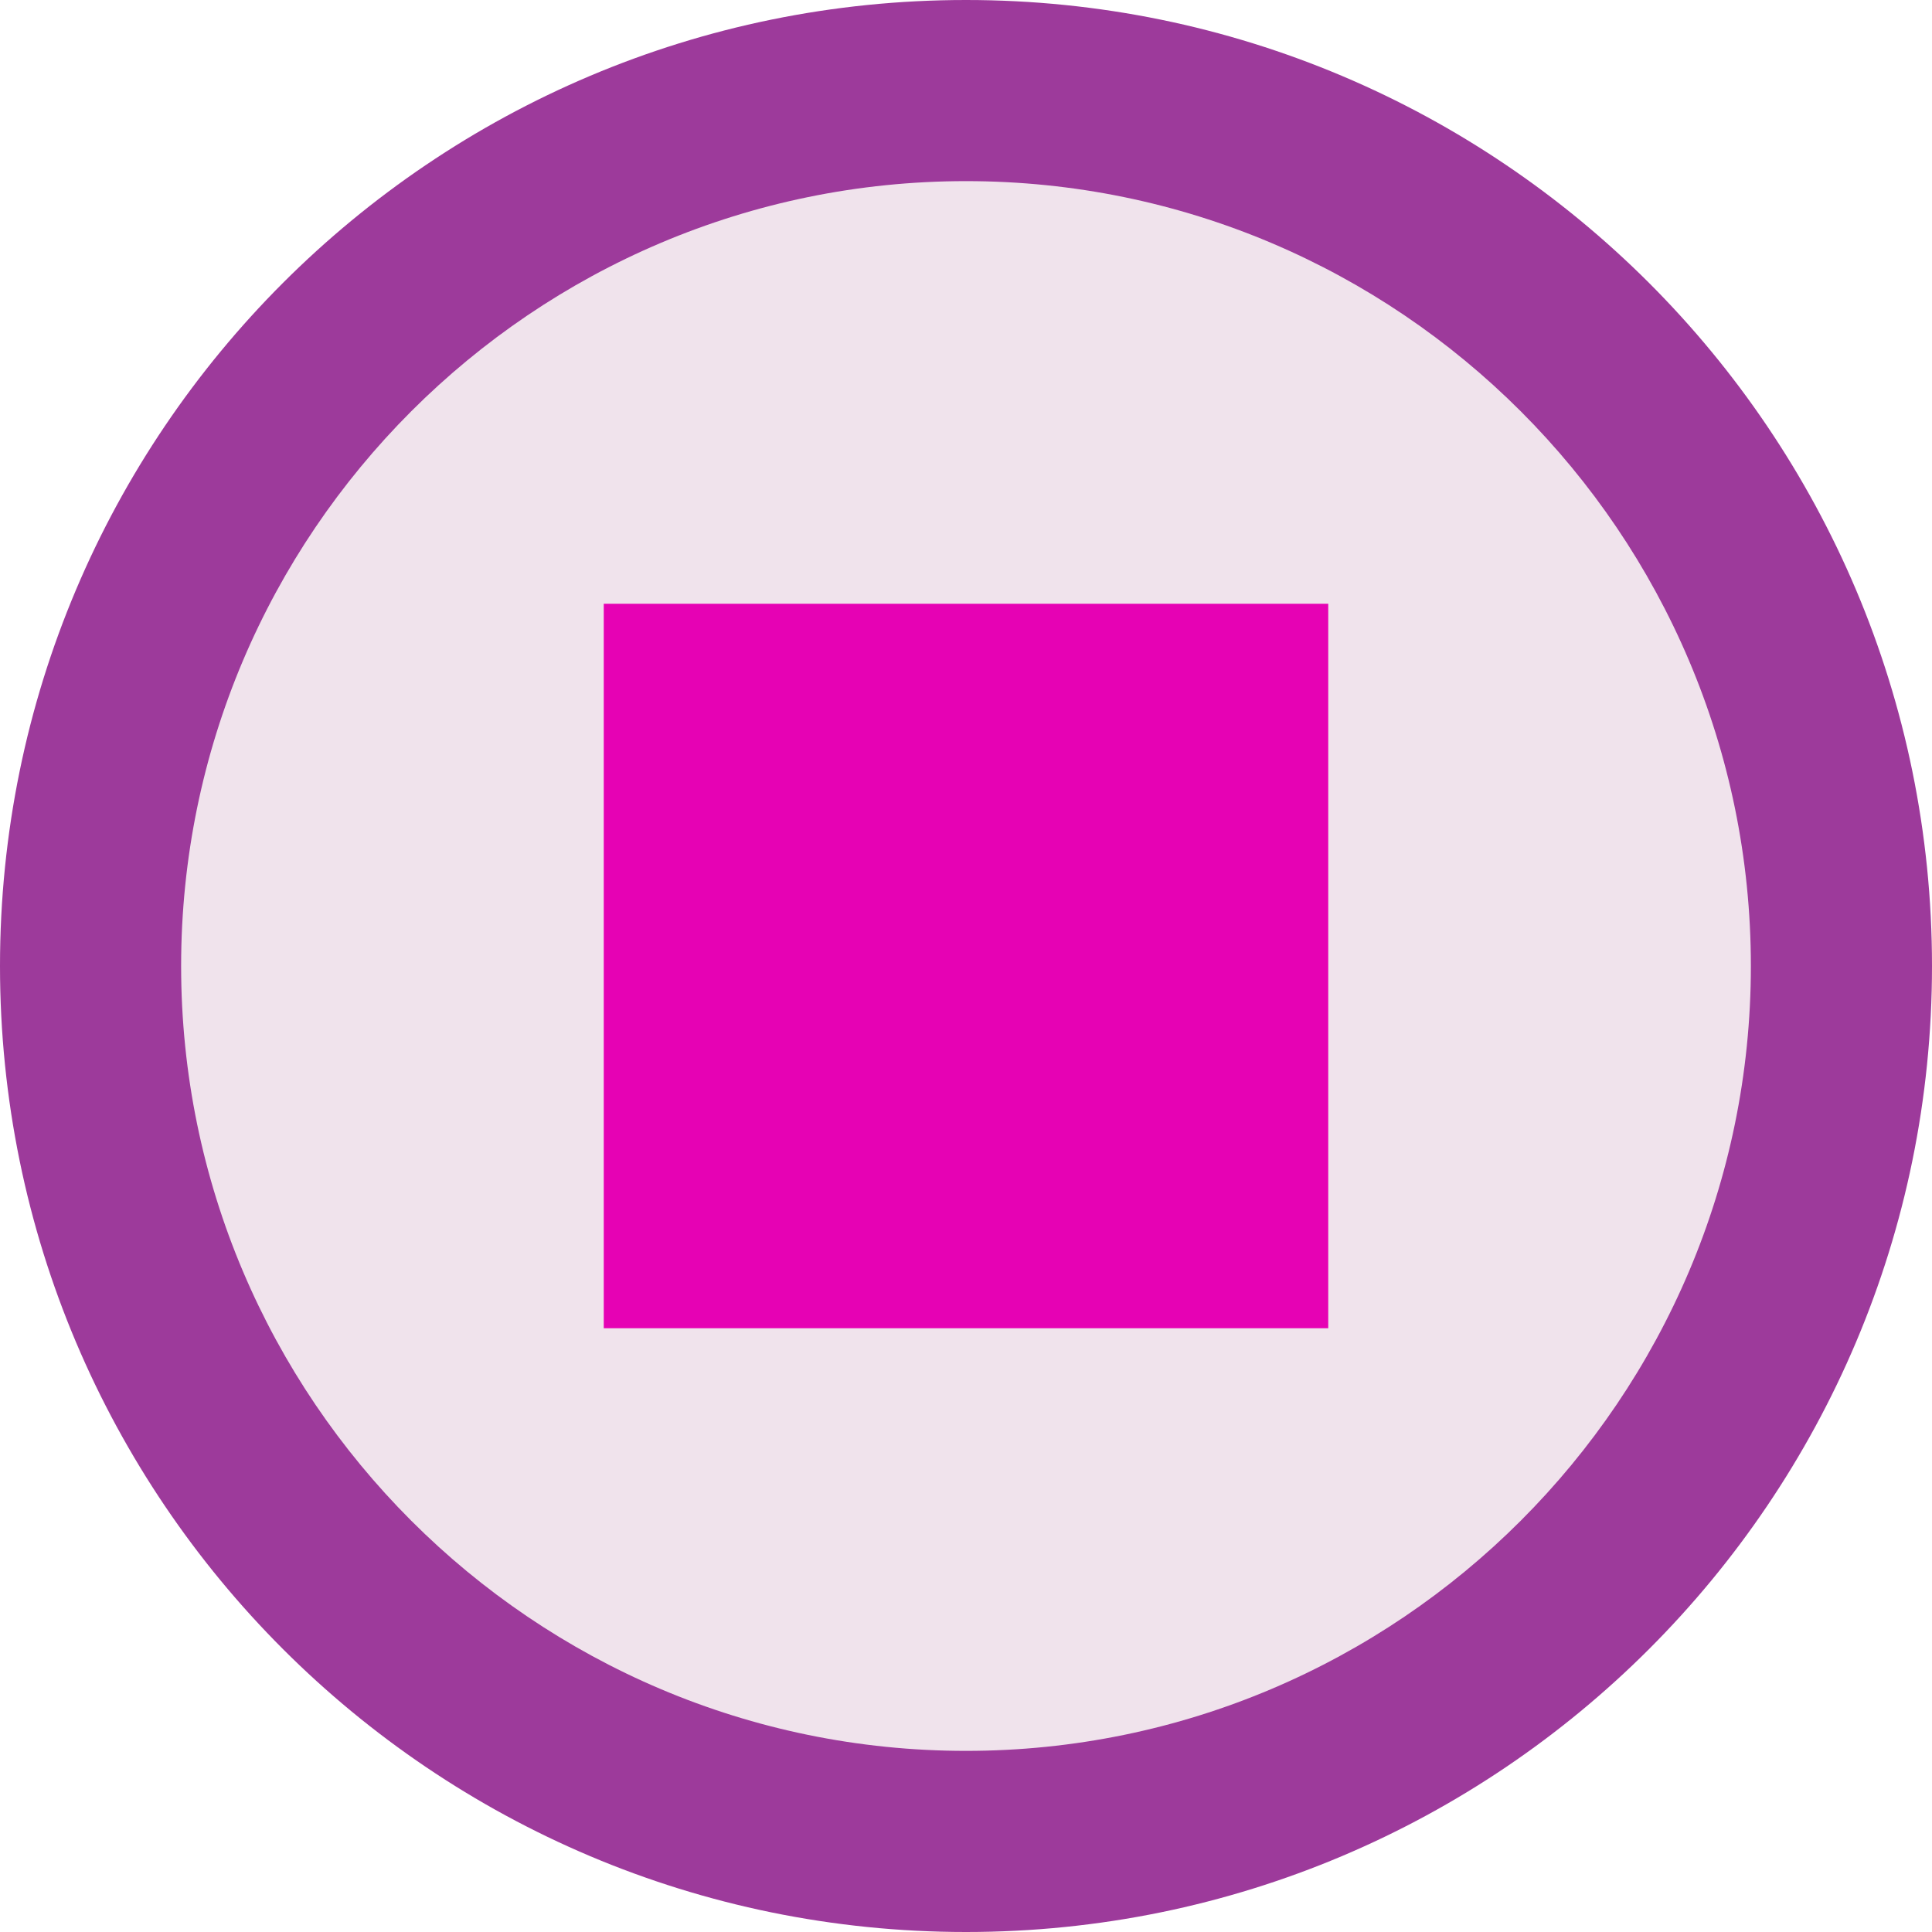
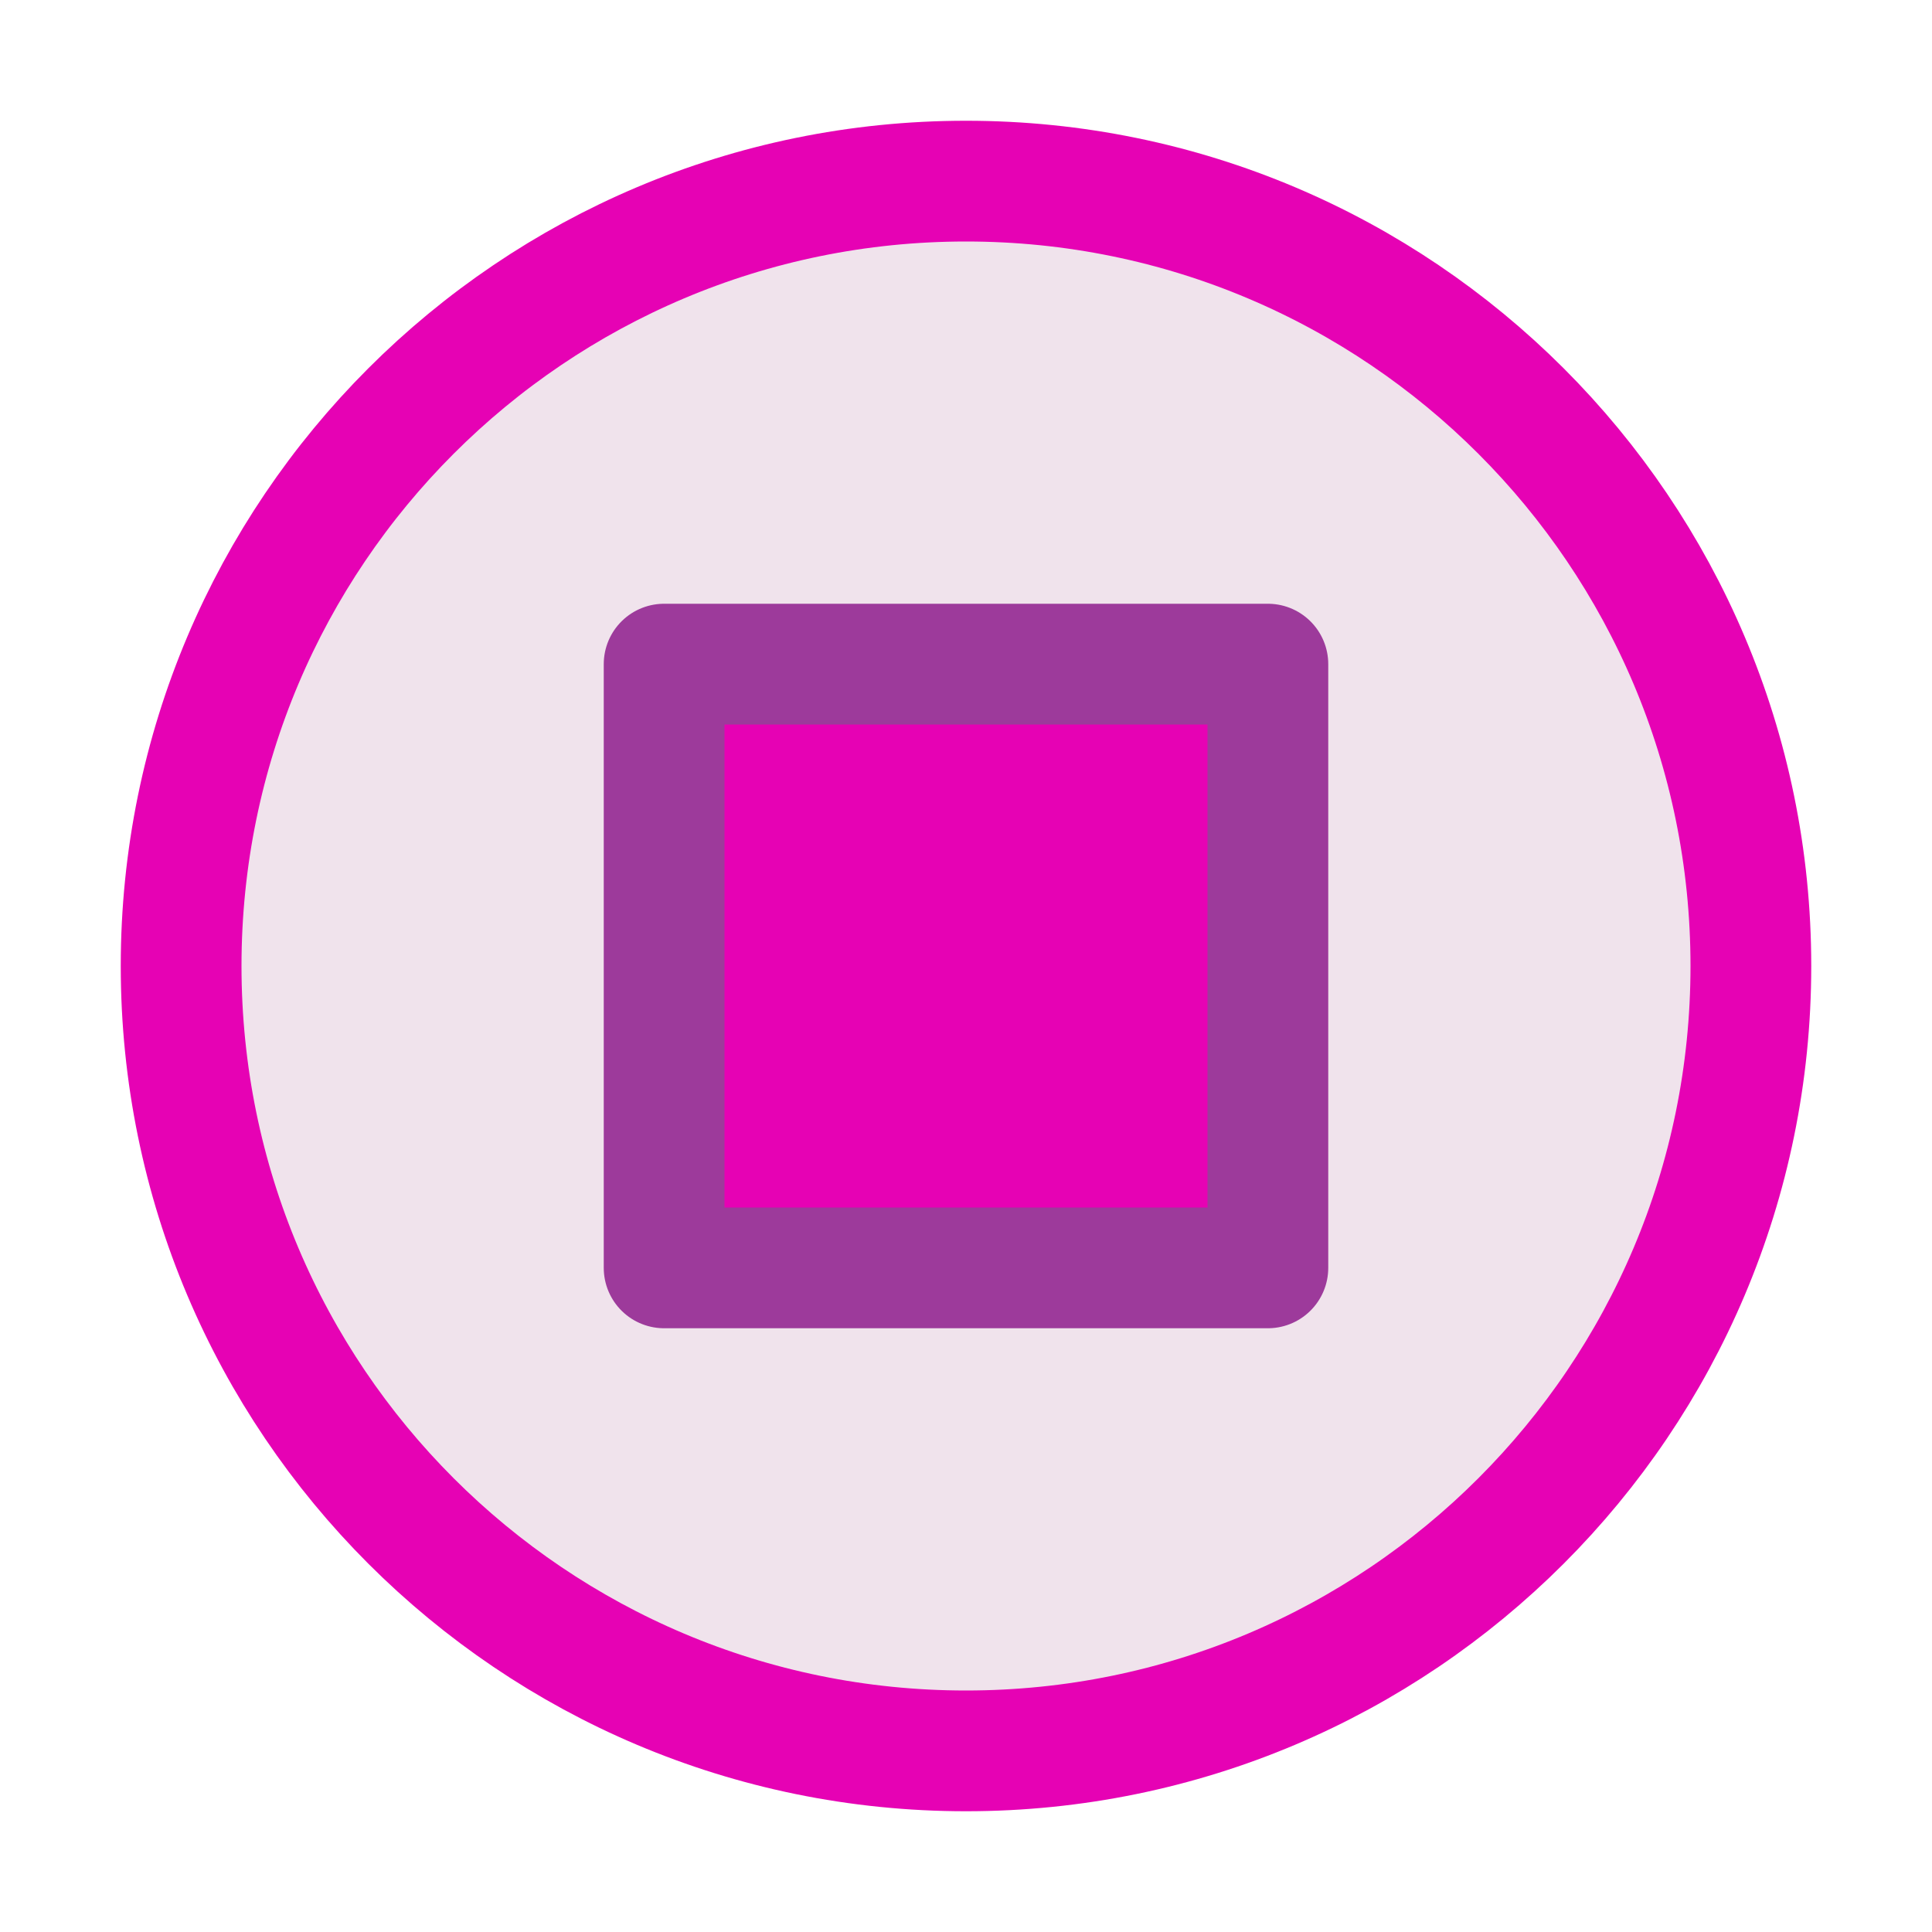
<svg xmlns="http://www.w3.org/2000/svg" height="16" width="16" version="1.1" id="svg53">
  <defs id="defs57" />
  <filter id="a">
    <feGaussianBlur stdDeviation="4" id="feGaussianBlur2" />
  </filter>
  <linearGradient id="b" gradientUnits="userSpaceOnUse" x1="17.949" x2="110.052" y1="40" y2="40">
    <stop offset="0" stop-color="#fff" id="stop5" />
    <stop offset=".8" stop-color="#fff" stop-opacity="0" id="stop7" />
  </linearGradient>
  <radialGradient id="c" cx="64" cy="64" gradientUnits="userSpaceOnUse" r="52">
    <stop offset="0" stop-color="#fff" id="stop10" />
    <stop offset=".574" stop-color="#fff" id="stop12" />
    <stop offset=".684" stop-color="#fbfbfb" id="stop14" />
    <stop offset=".8" stop-color="#eee" id="stop16" />
    <stop offset=".9" stop-color="#ddd" id="stop18" />
    <stop offset="1" stop-color="#bbb" id="stop20" />
  </radialGradient>
  <linearGradient id="d" gradientUnits="userSpaceOnUse" x1="58.001" x2="58.001" y1="116" y2="0">
    <stop offset="0" stop-color="#555" id="stop23" />
    <stop offset=".274" stop-color="#595959" id="stop25" />
    <stop offset=".562" stop-color="#666" id="stop27" />
    <stop offset=".856" stop-color="#7b7b7b" id="stop29" />
    <stop offset="1" stop-color="#888" id="stop31" />
  </linearGradient>
  <radialGradient id="e" cx="64" cy="64" gradientTransform="matrix(.6667 0 0 .7574 20.7214 14.064)" gradientUnits="userSpaceOnUse" r="24">
    <stop offset="0" id="stop34" />
    <stop offset="1" stop-color="#666" id="stop36" />
  </radialGradient>
-   <g transform="scale(0.125)" id="g51">
-     <circle cx="58" cy="58" r="58" transform="matrix(1.103448,0,0,1.103448,0,-3e-6)" id="circle39" style="fill:#9d3a9b;fill-opacity:1" />
-     <path d="M 12,64 C 12,92.673 35.327,116 64,116 92.673,116 116,92.673 116,64 116,35.327 92.673,12 64,12 35.327,12 12,35.327 12,64 Z" id="path45" style="fill:#f0e3ec" />
-     <g transform="matrix(1.083333,0,0,1.083333,1.166669,1.166669)" id="g43" style="opacity:0.8;filter:url(#a)" />
-     <path d="M 40,40 H 88 V 88 H 40 Z" id="path47" style="fill:#e602b4;fill-opacity:1" />
-   </g>
+   <circle style="opacity:1;fill:#f0e3ec;fill-opacity:1;stroke:#e602b4;stroke-width:1;stroke-linecap:round;stroke-linejoin:round;stroke-miterlimit:4;stroke-dasharray:none;stroke-dashoffset:0;stroke-opacity:1" id="path882" cx="8" cy="8" r="6.5" />
+   <path style="opacity:1;vector-effect:none;fill:#e602b4;fill-opacity:1;stroke:#9d3a9b;stroke-width:1;stroke-linecap:round;stroke-linejoin:round;stroke-miterlimit:4;stroke-dasharray:none;stroke-dashoffset:0;stroke-opacity:1" d="m 10.5,10.5 v -5 h -5 v 5 z" id="path874" />
</svg>
